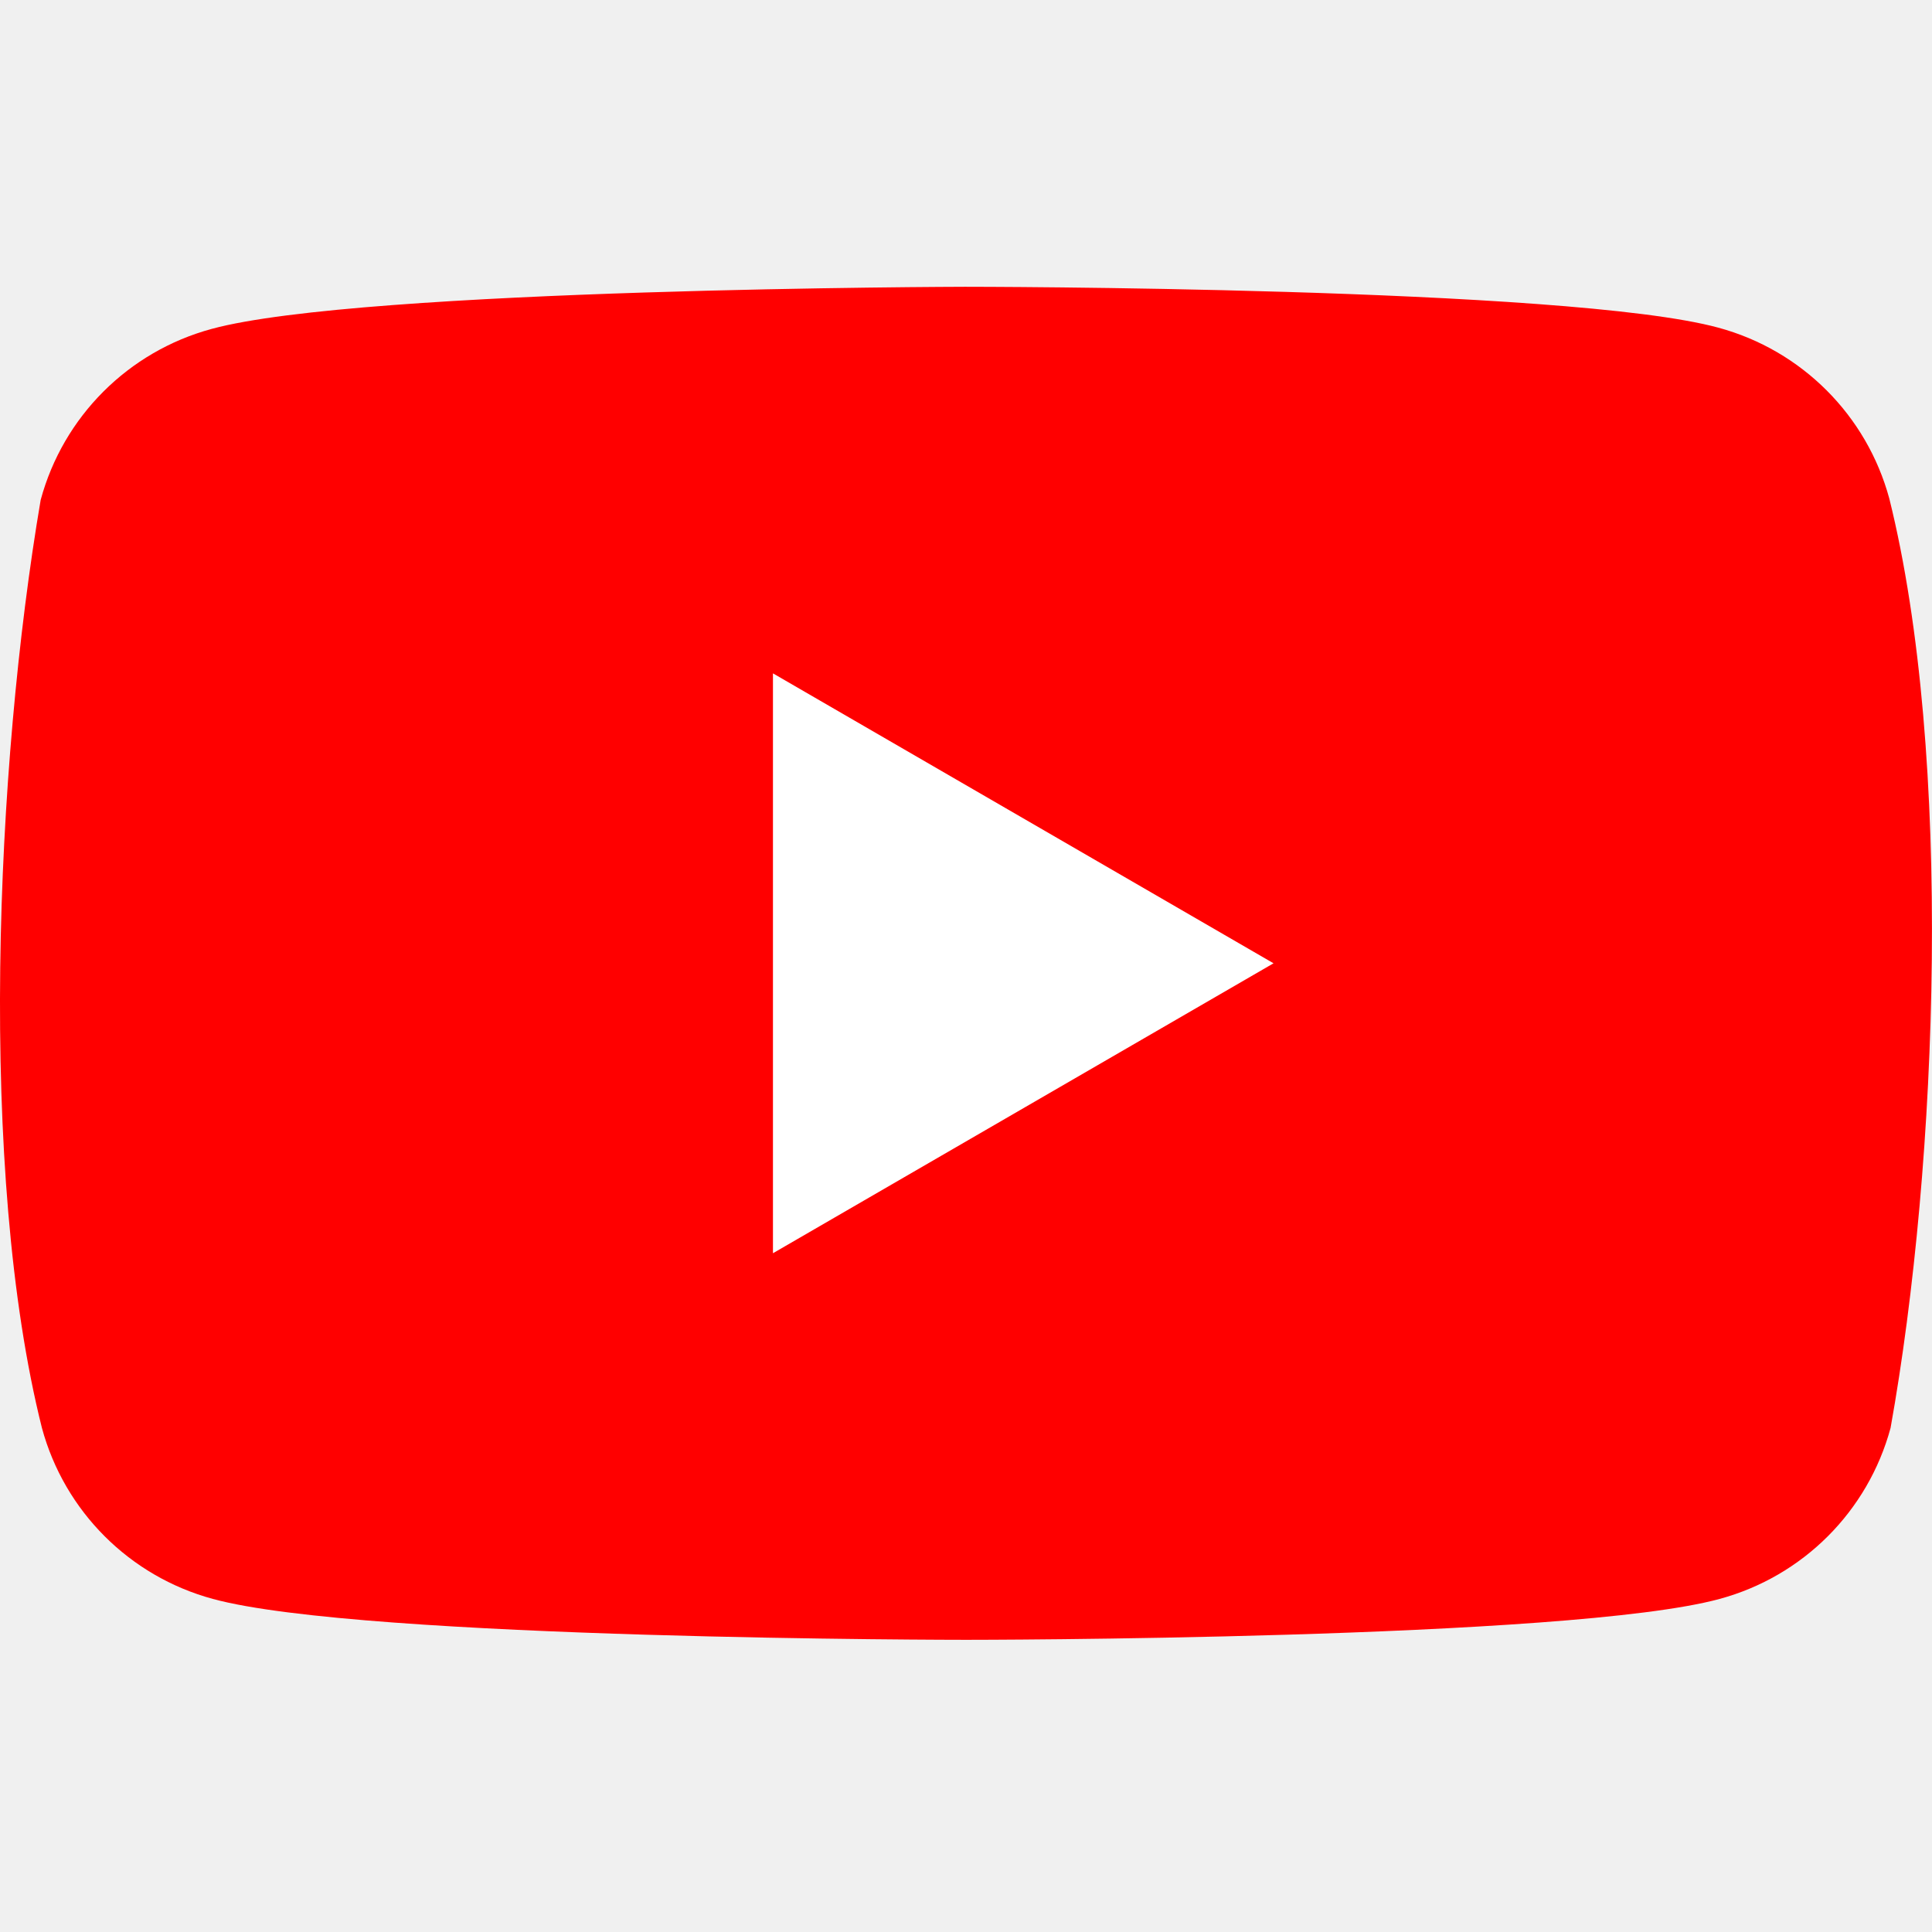
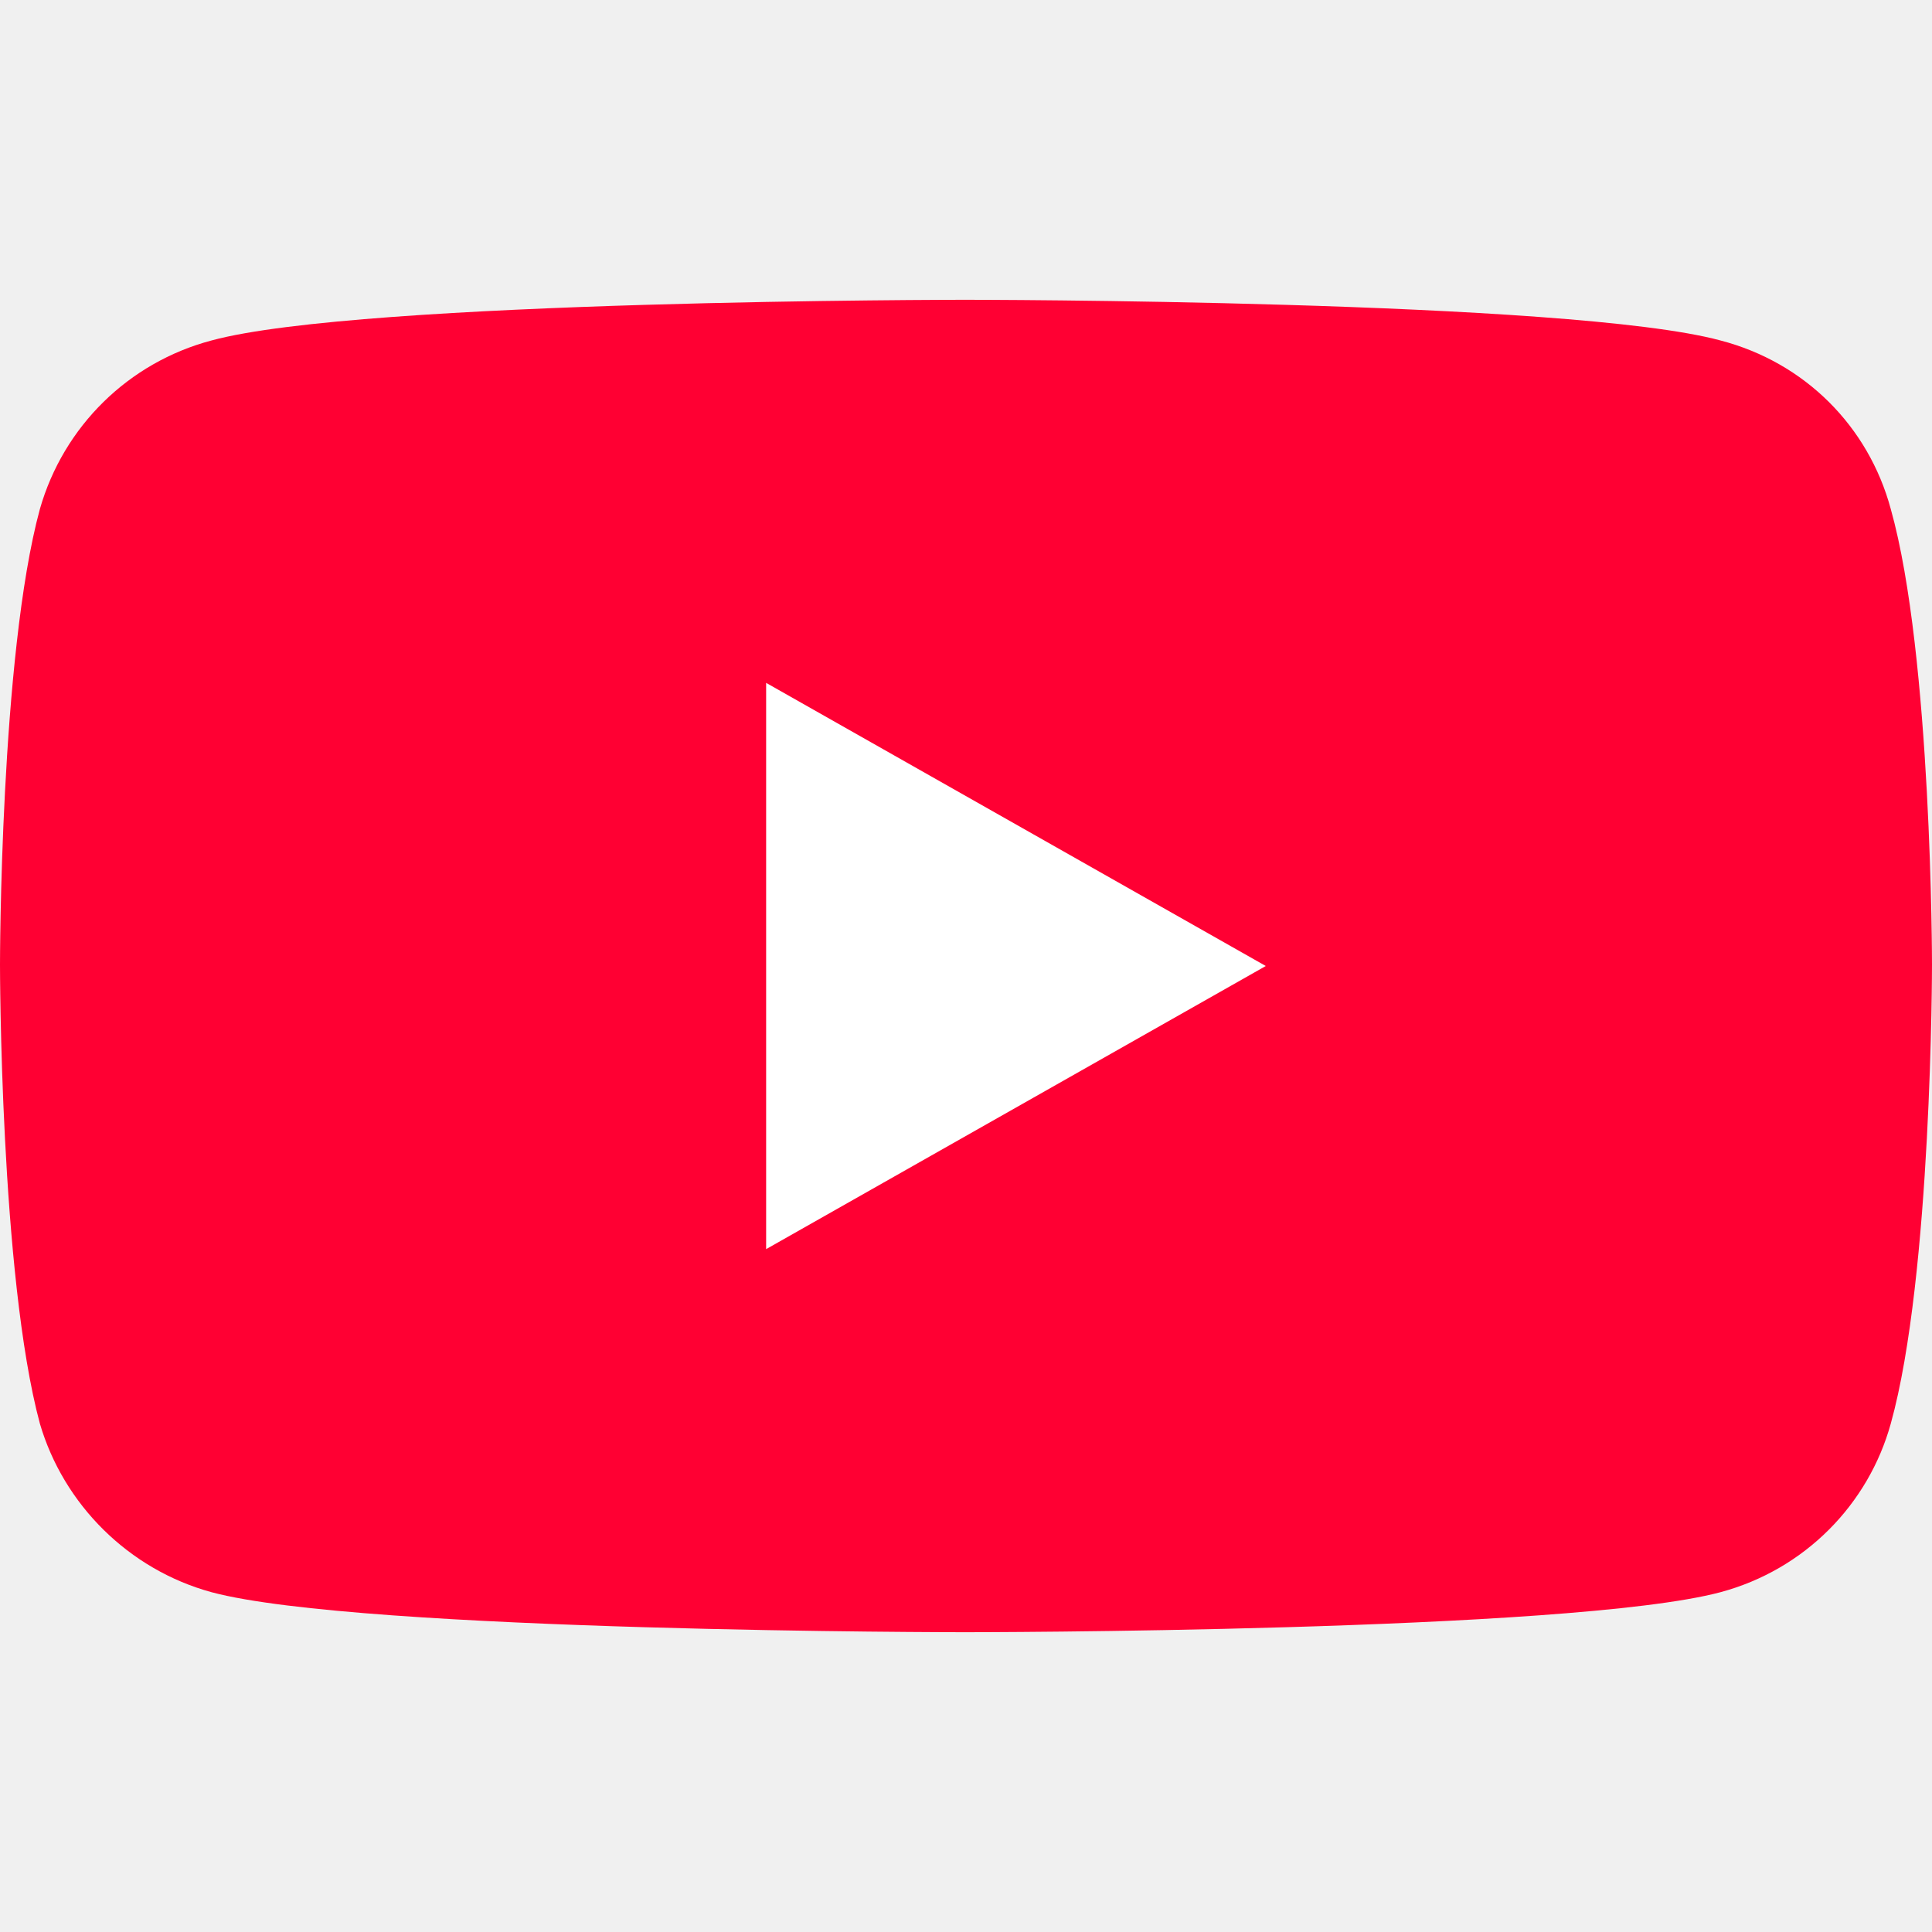
- <svg xmlns="http://www.w3.org/2000/svg" preserveAspectRatio="xMidYMid" viewBox="0 0 256 180" width="24" height="24" class="brand-icon brand-youtube" fill="currentColor" aria-hidden="true" focusable="false">
-   <path fill="red" d="M250.346 28.075A32.18 32.18 0 0 0 227.69 5.418C207.824 0 127.87 0 127.87 0S47.912.164 28.046 5.582A32.18 32.18 0 0 0 5.39 28.24c-6.009 35.298-8.34 89.084.165 122.97a32.18 32.18 0 0 0 22.656 22.657c19.866 5.418 99.822 5.418 99.822 5.418s79.955 0 99.82-5.418a32.18 32.18 0 0 0 22.657-22.657c6.338-35.348 8.291-89.1-.164-123.134Z" />
-   <path fill="#FFF" d="m102.421 128.06 66.328-38.418-66.328-38.418z" />
+ <svg xmlns="http://www.w3.org/2000/svg" viewBox="0 0 29 20" width="24" height="24" class="brand-icon brand-youtube" aria-hidden="true" focusable="false">
+   <g>
+     <path d="M14.485 20C14.485 20 23.57 20 25.823 19.4C27.092 19.06 28.046 18.08 28.381 16.87C29 14.65 29 9.98 29 9.98C29 9.98 29 5.34 28.381 3.14C28.046 1.9 27.092 0.94 25.823 0.61C23.57 0 14.485 0 14.485 0C14.485 0 5.42 0 3.177 0.61C1.929 0.94 0.954 1.9 0.599 3.14C0 5.34 0 9.98 0 9.98C0 9.98 0 14.65 0.599 16.87C0.954 18.08 1.929 19.06 3.177 19.4C5.42 20 14.485 20 14.485 20Z" fill="#FF0033" />
+     <path d="M19 10L11.5 5.75V14.25L19 10Z" fill="white" />
+   </g>
</svg>
